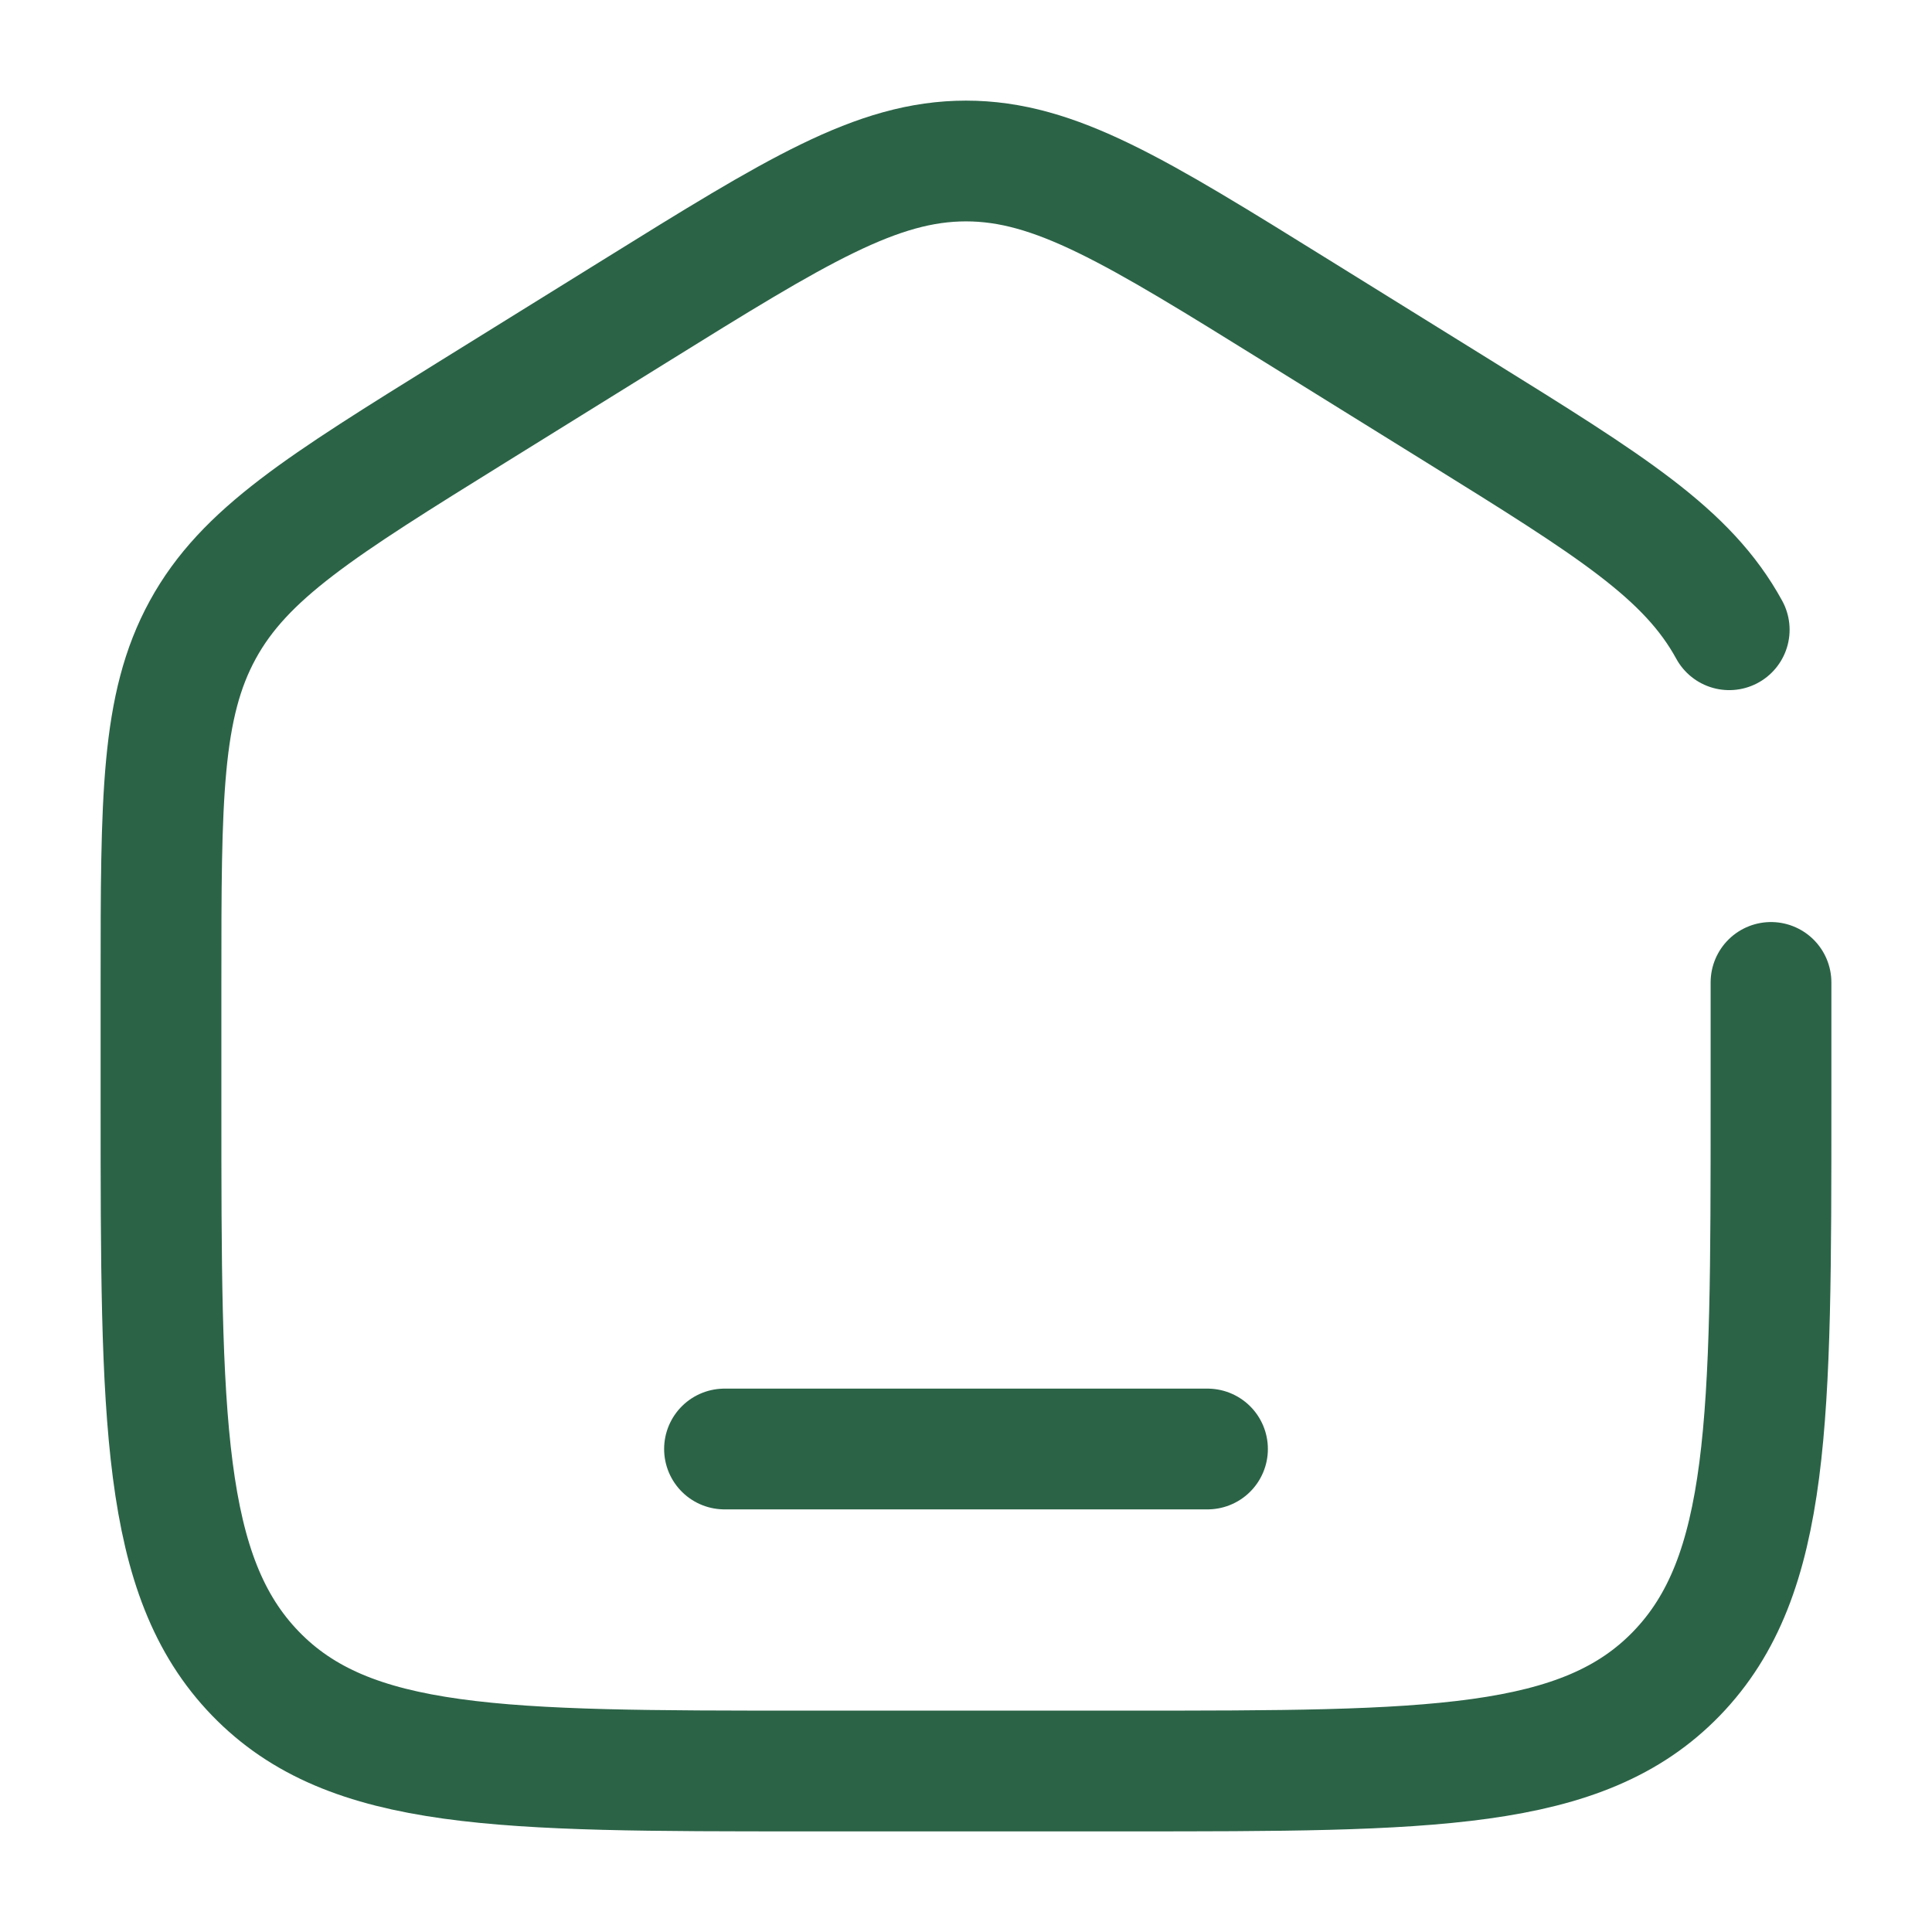
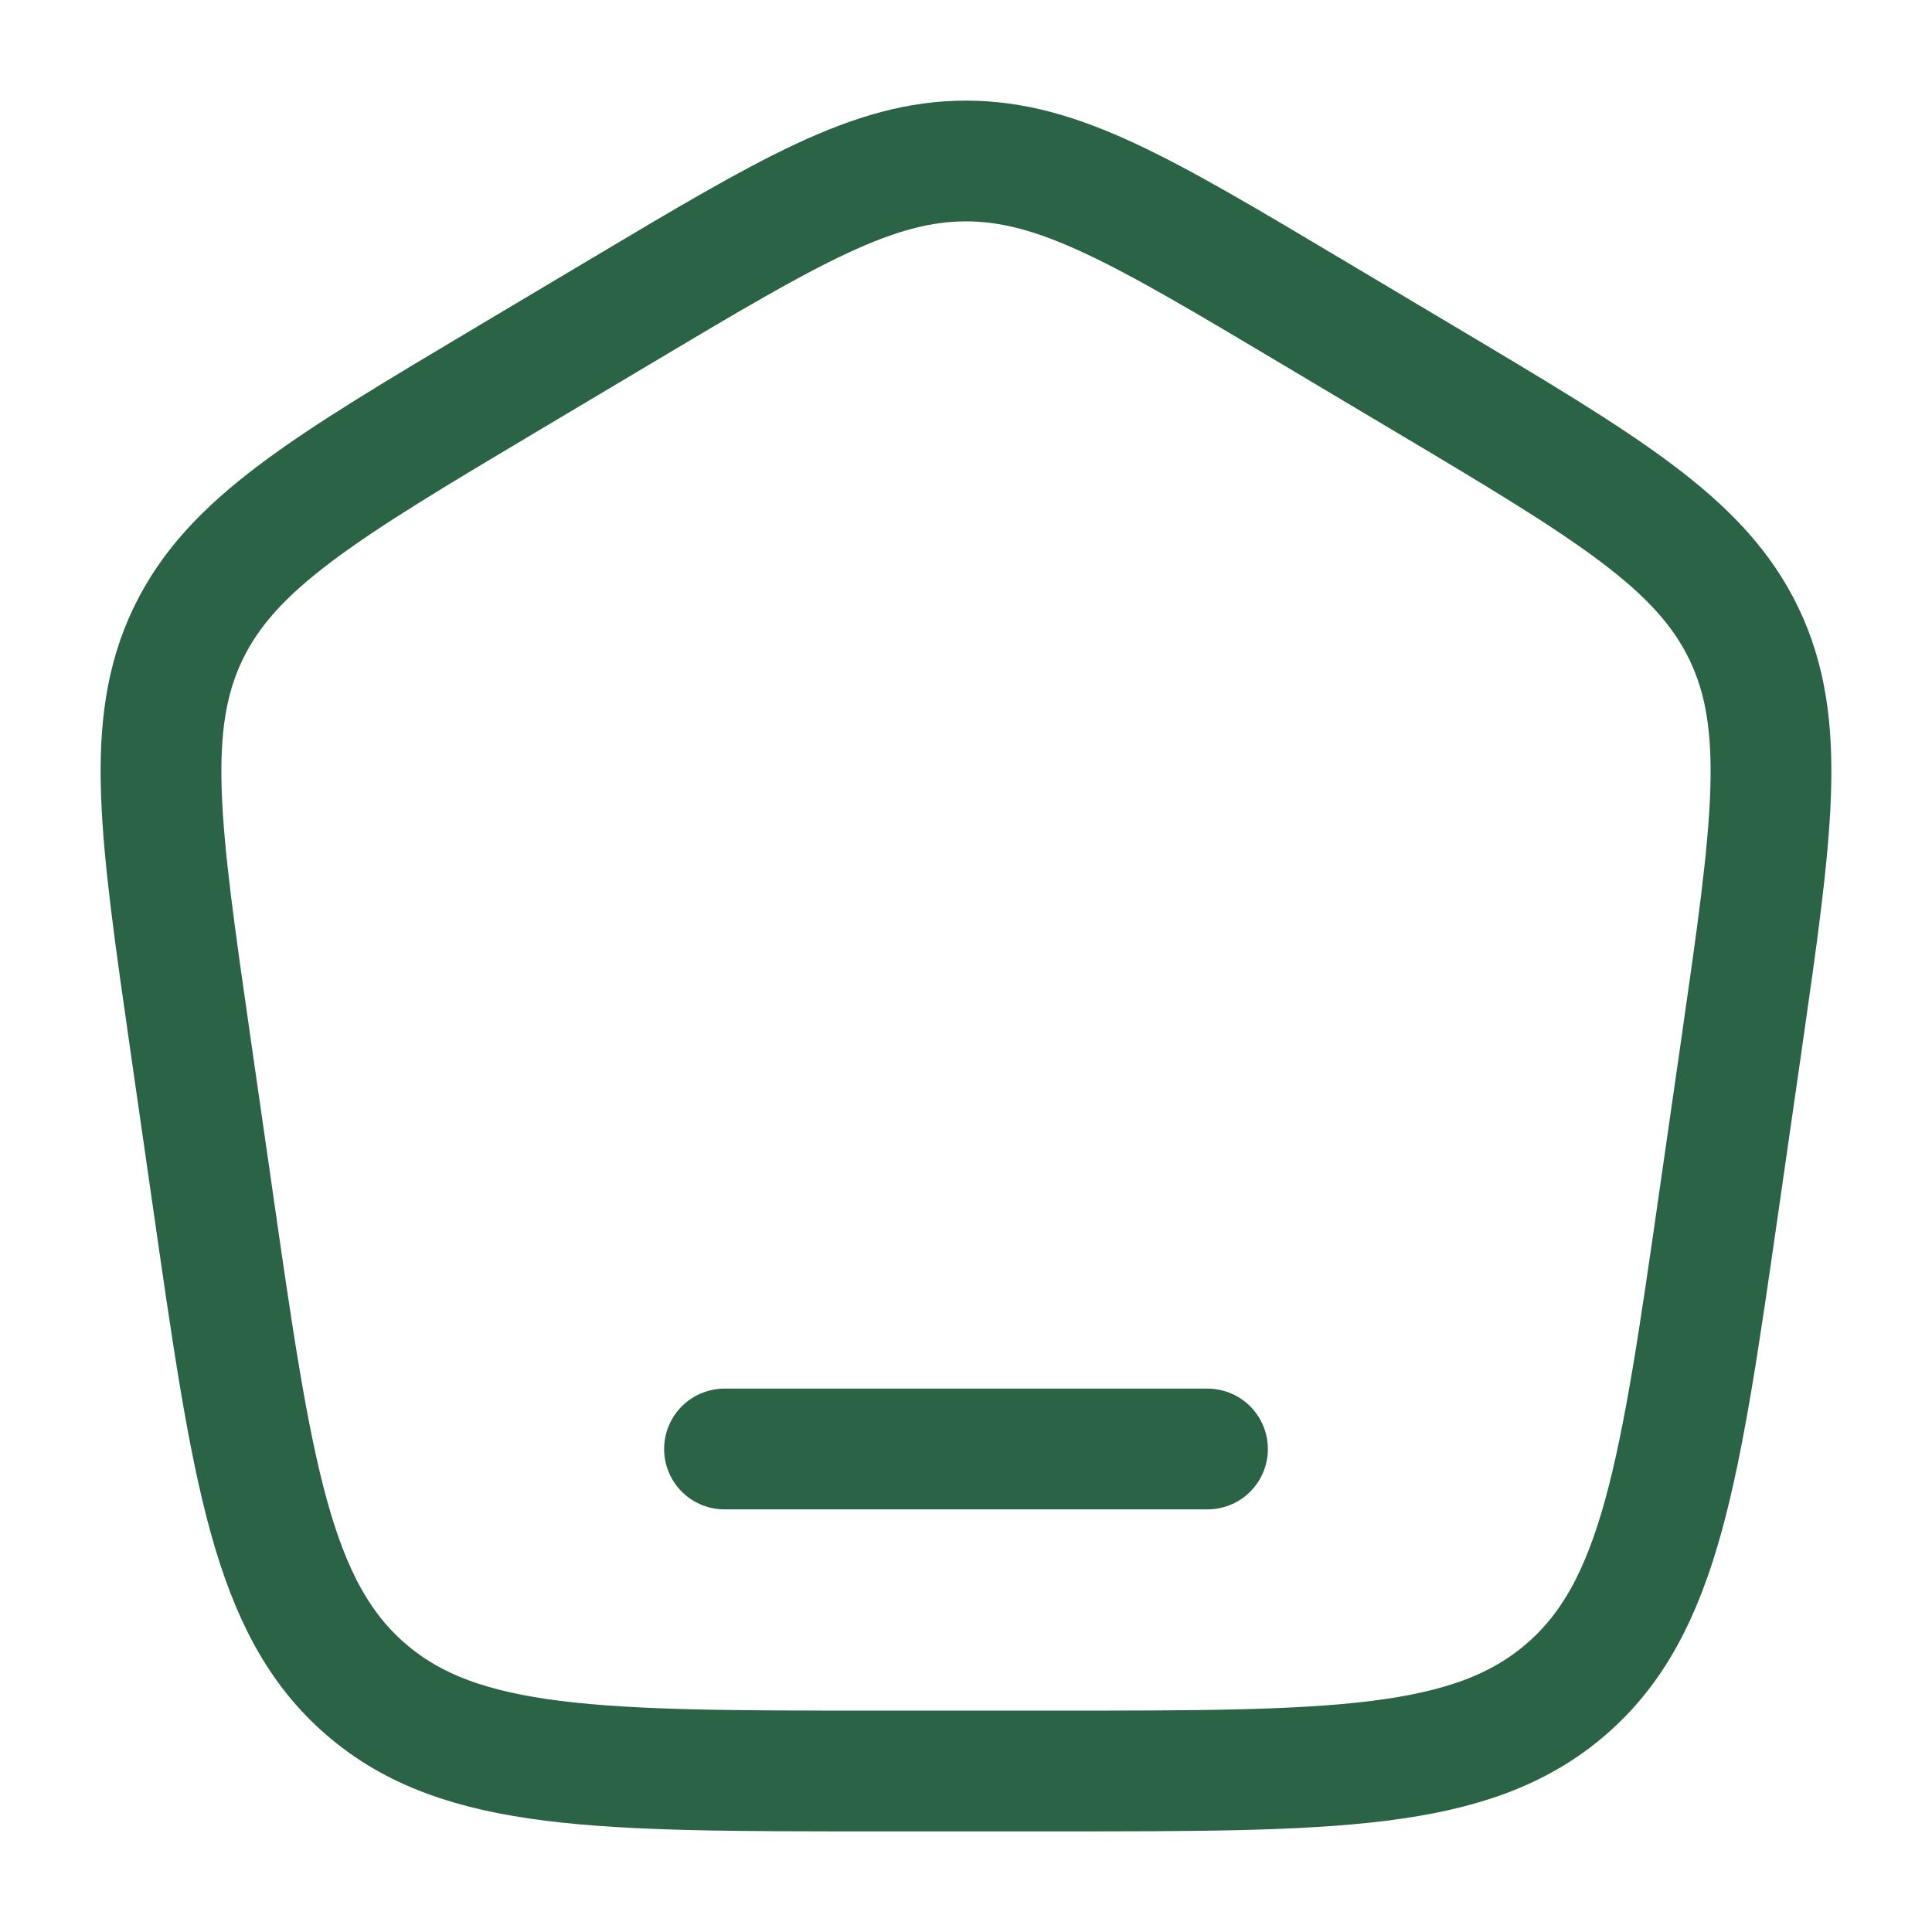
<svg xmlns="http://www.w3.org/2000/svg" width="800px" height="800px" viewBox="0 0 24 24" fill="none">
  <g id="SVGRepo_bgCarrier" stroke-width="0" />
  <g id="SVGRepo_tracerCarrier" stroke-linecap="round" stroke-linejoin="round" />
  <g id="SVGRepo_iconCarrier">
-     <path d="M22 12.204V13.725C22 17.626 22 19.576 20.828 20.788C19.657 22 17.771 22 14 22H10C6.229 22 4.343 22 3.172 20.788C2 19.576 2 17.626 2 13.725V12.204C2 9.915 2 8.771 2.519 7.823C3.038 6.874 3.987 6.286 5.884 5.108L7.884 3.867C9.889 2.622 10.892 2 12 2C13.108 2 14.111 2.622 16.116 3.867L18.116 5.108C20.013 6.286 20.962 6.874 21.481 7.823" stroke="#2B6347" stroke-width="1.5" stroke-linecap="round" />
+     <path d="M2.364 12.958C1.985 10.321 1.795 9.002 2.335 7.875C2.876 6.748 4.026 6.062 6.327 4.692L7.712 3.867C9.801 2.622 10.846 2 12 2C13.154 2 14.199 2.622 16.288 3.867L17.673 4.692C19.974 6.062 21.124 6.748 21.665 7.875C22.205 9.002 22.015 10.321 21.636 12.958L21.357 14.895C20.87 18.283 20.626 19.976 19.451 20.988C18.276 22 16.553 22 13.106 22H10.894C7.447 22 5.724 22 4.549 20.988C3.374 19.976 3.13 18.283 2.643 14.895L2.364 12.958Z" stroke="#2B6347" stroke-width="1.5" />
    <path d="M15 18H9" stroke="#2B6347" stroke-width="1.5" stroke-linecap="round" />
  </g>
</svg>
